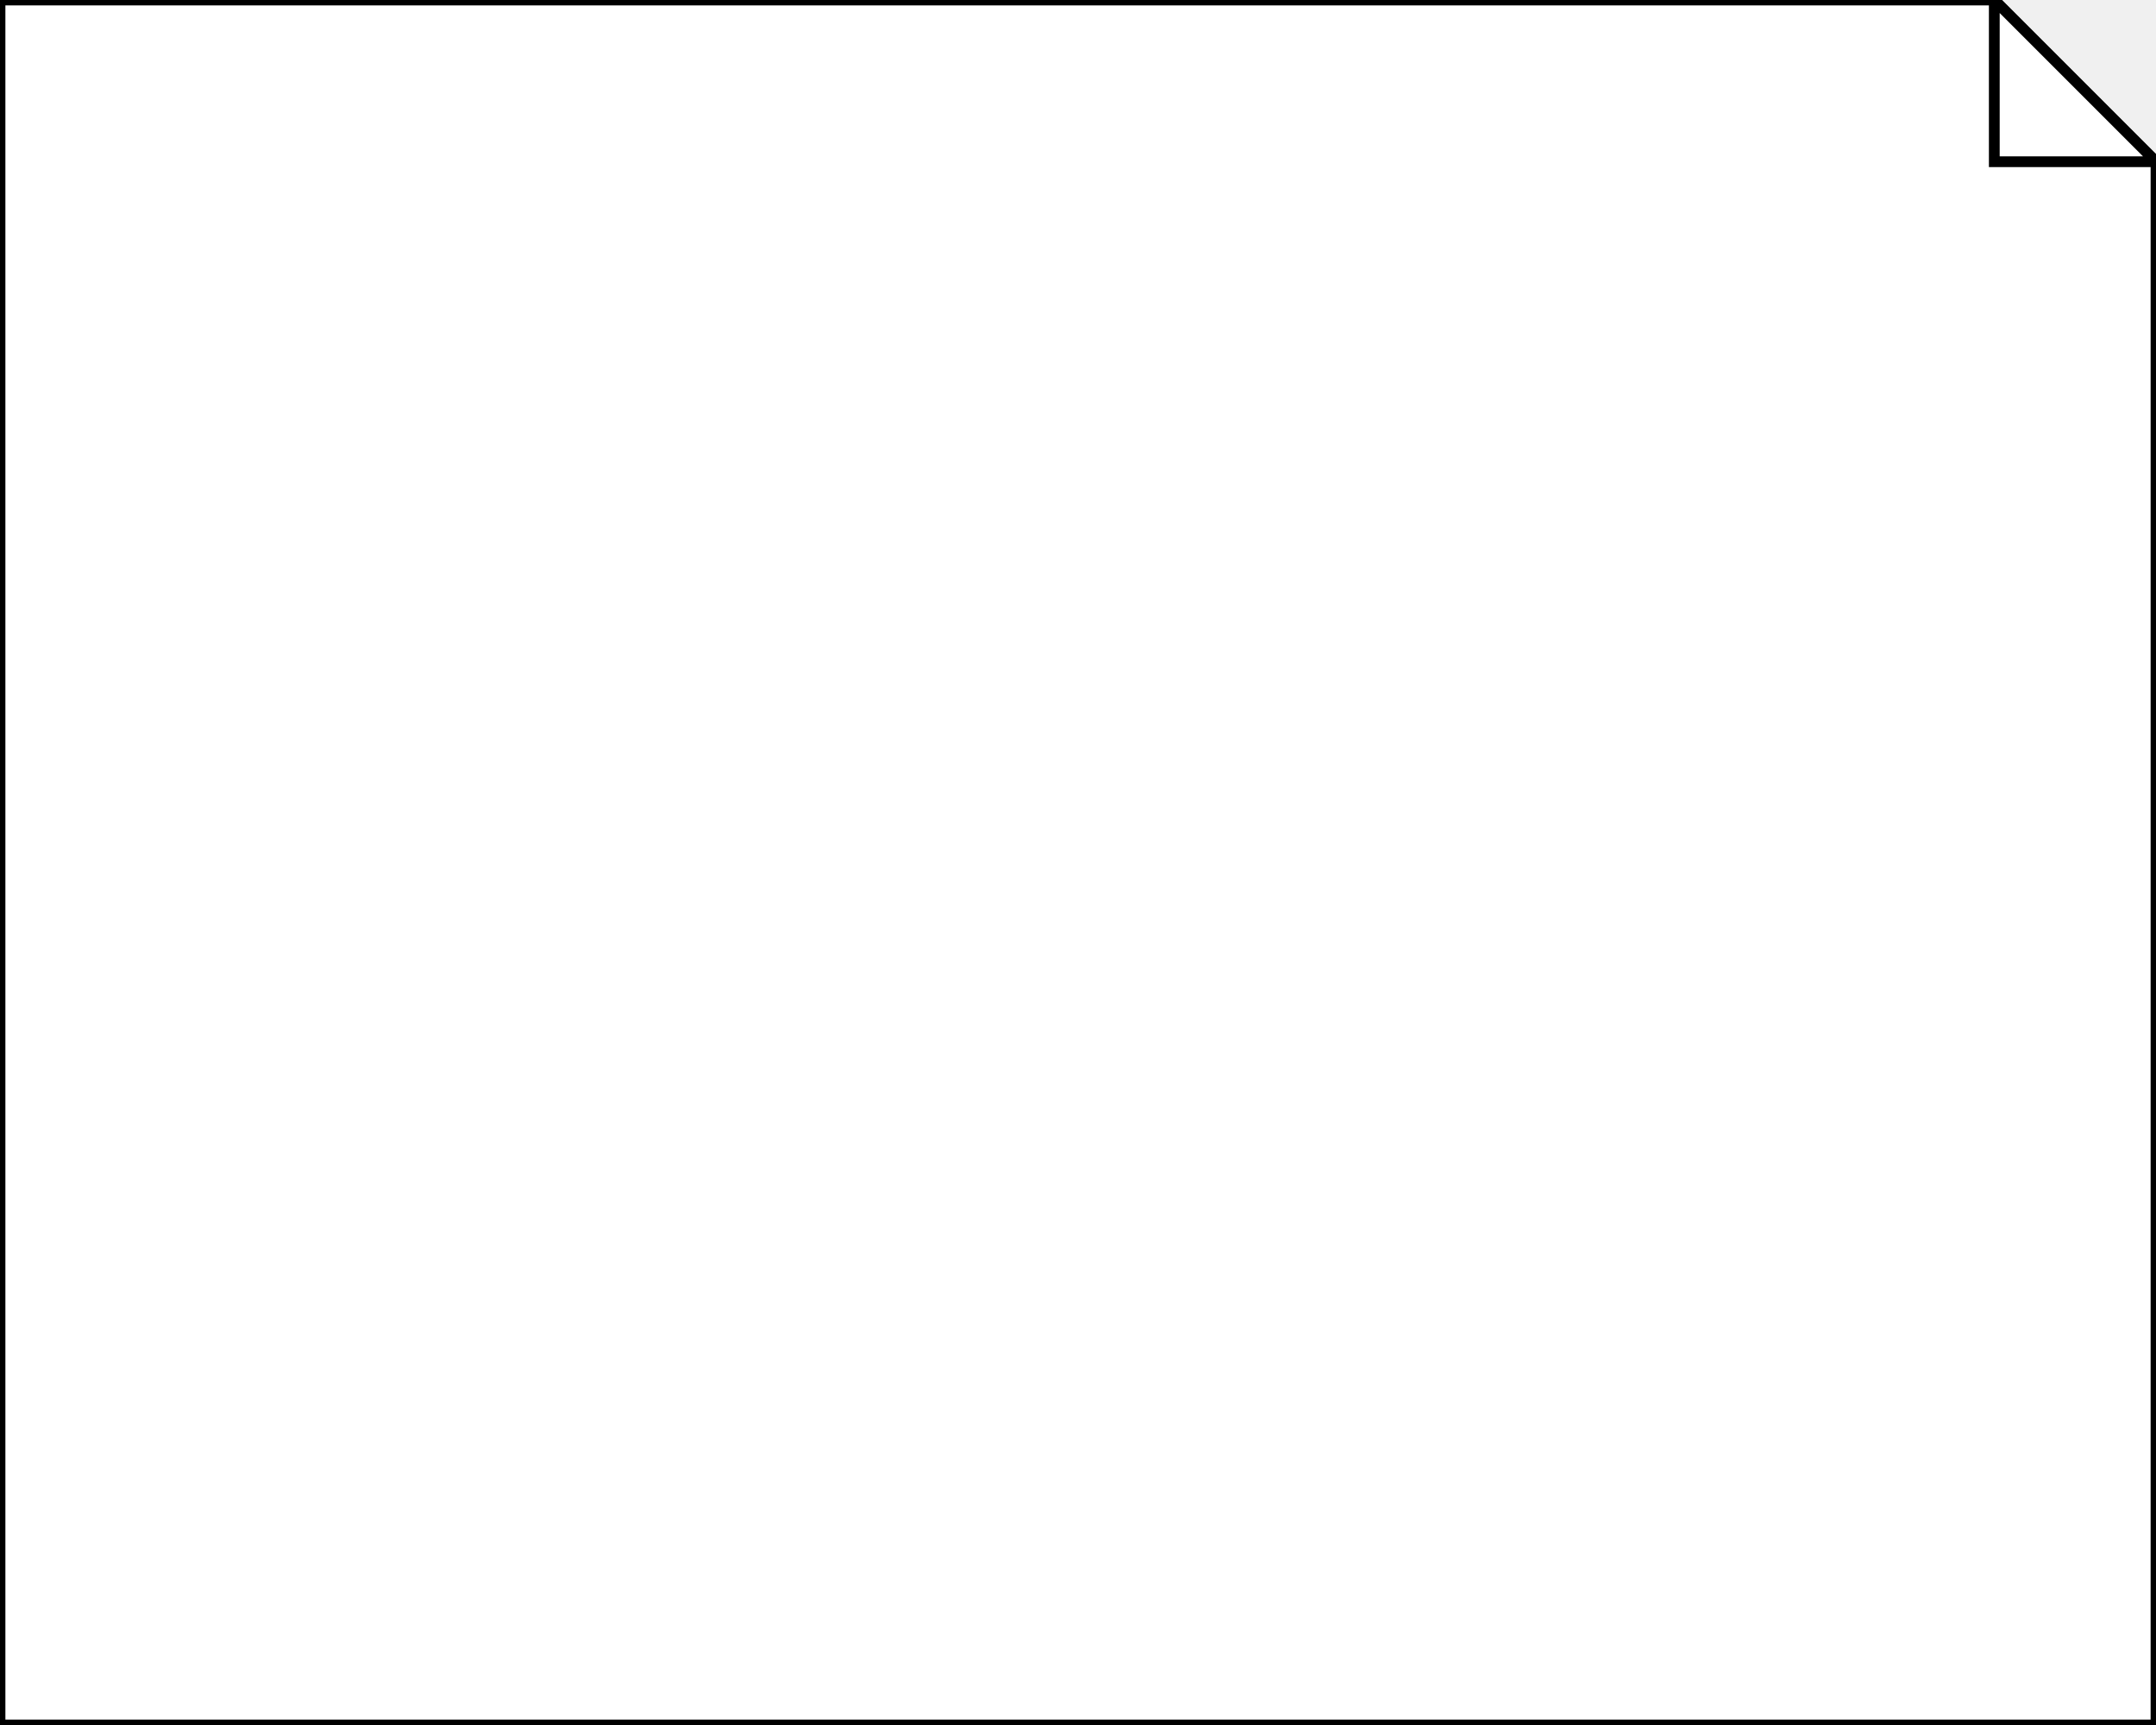
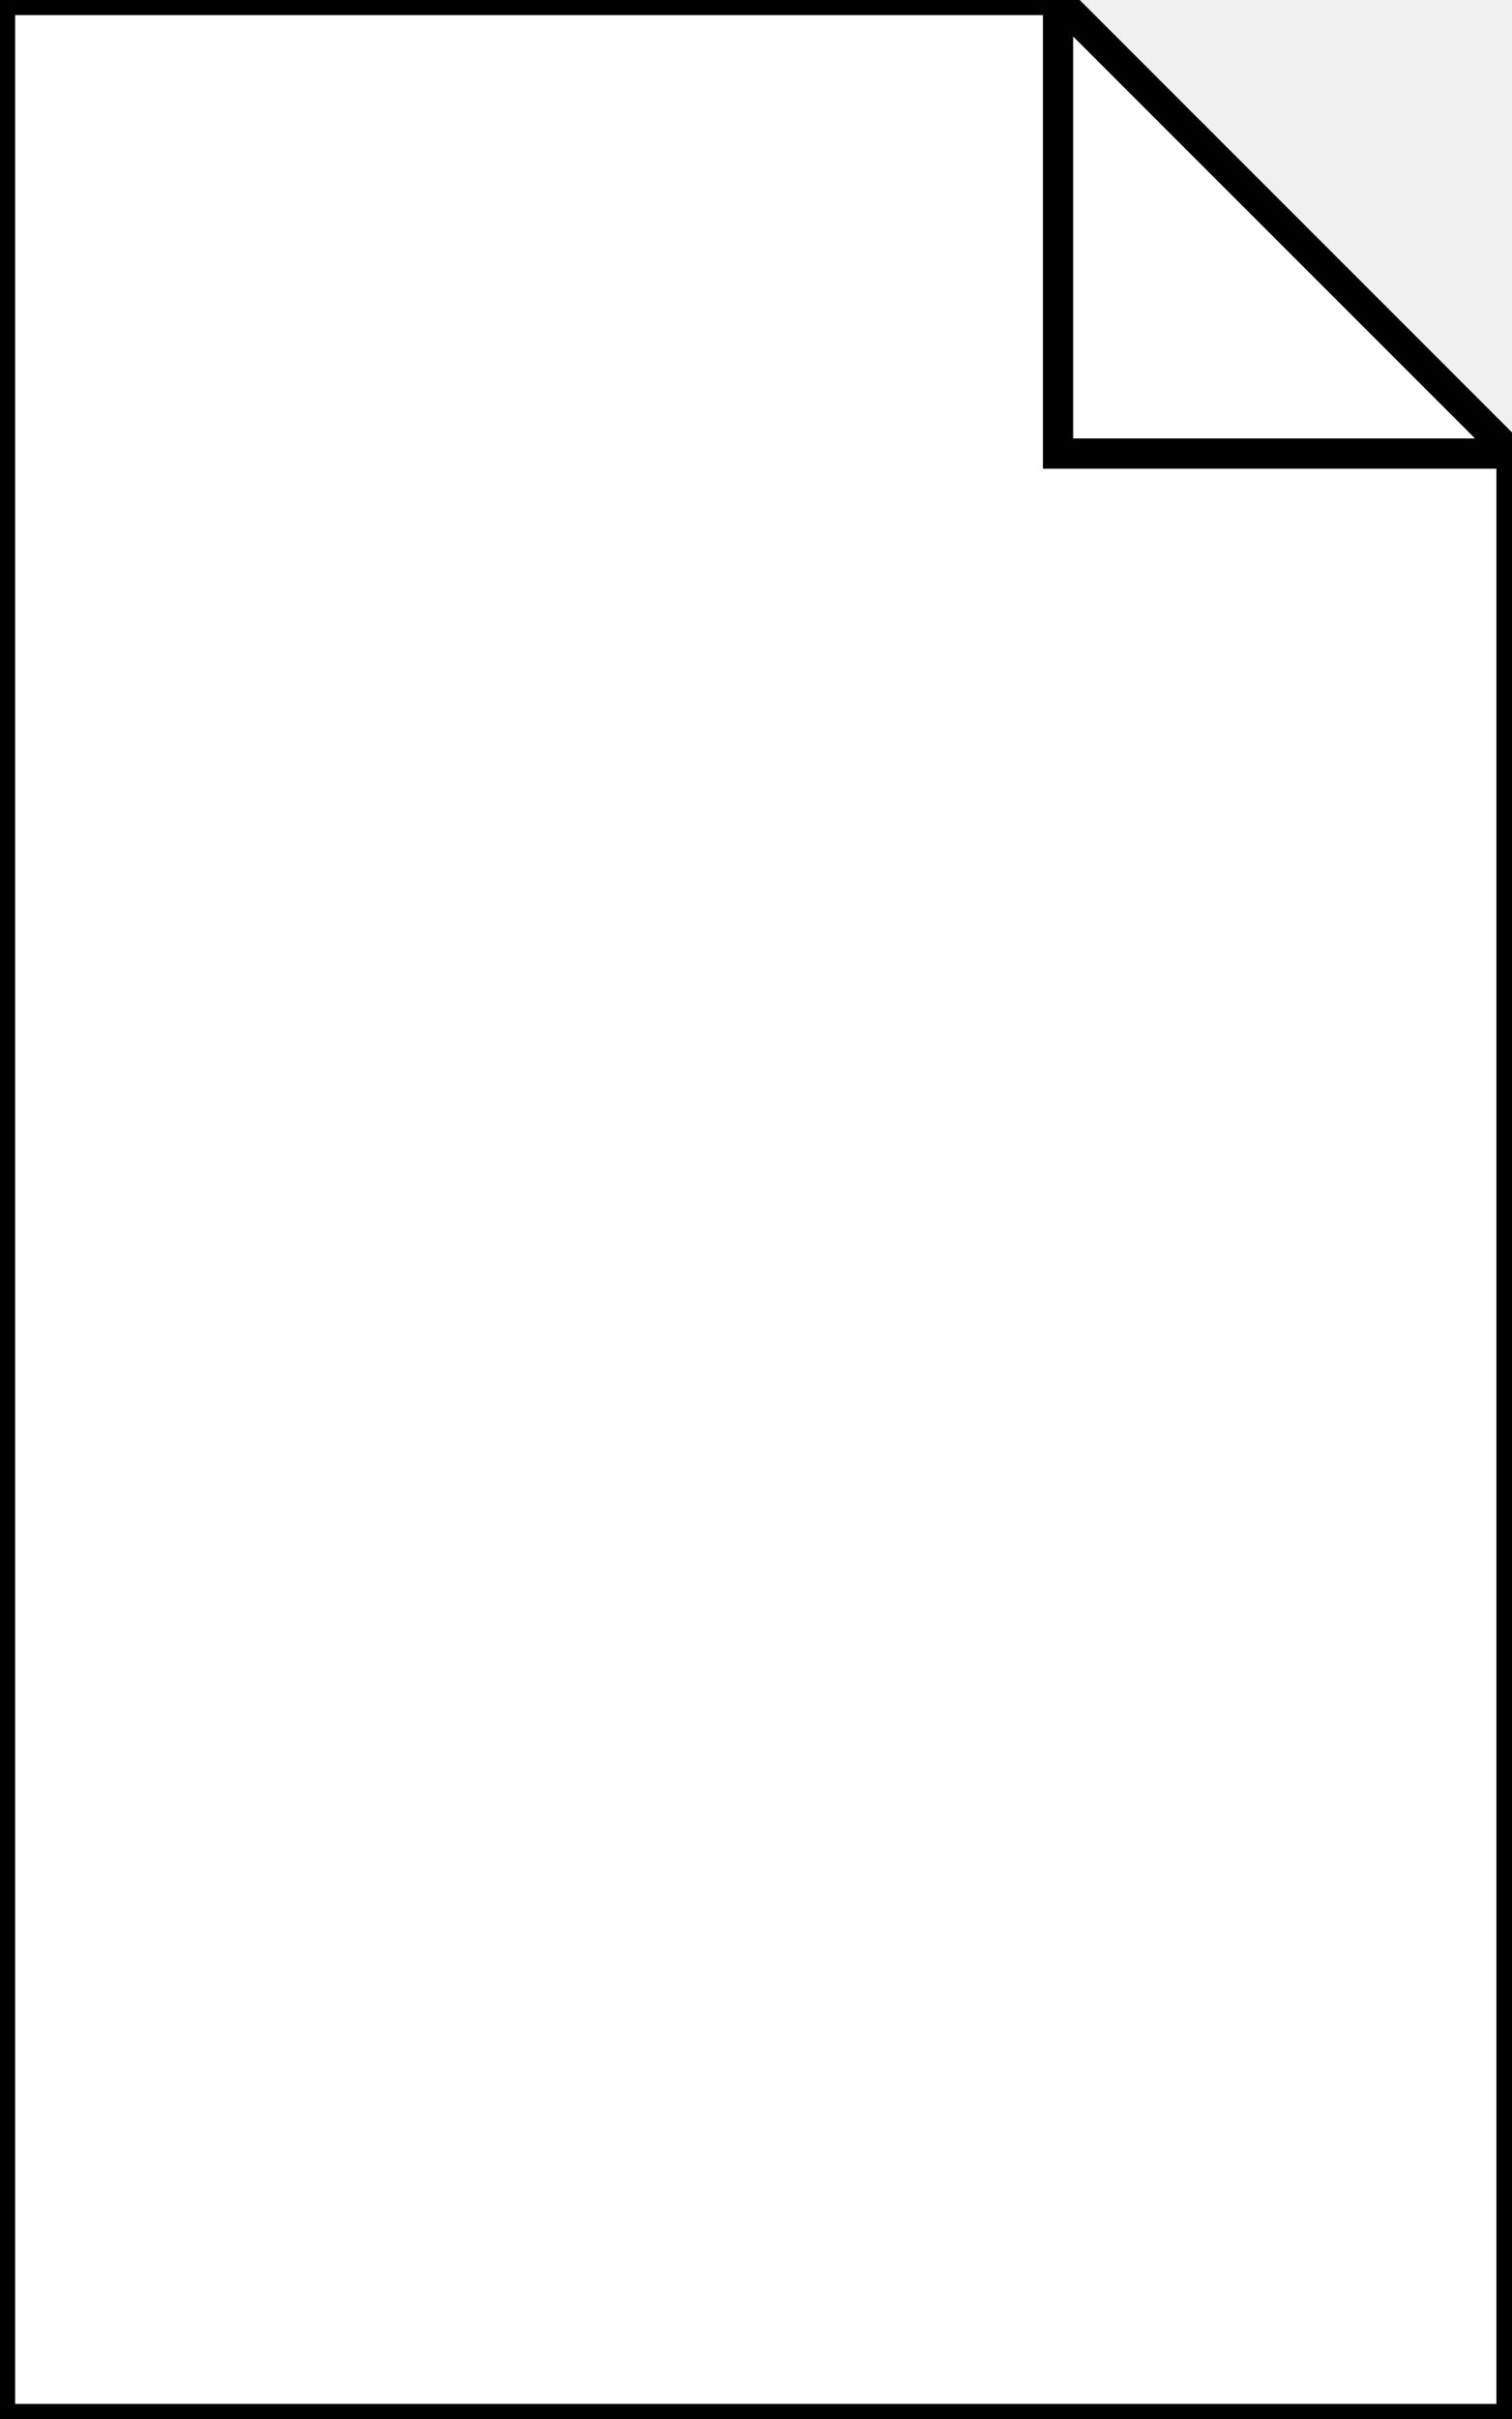
- <svg xmlns="http://www.w3.org/2000/svg" xmlns:ns1="http://www.b3mn.org/oryx" width="200" height="160" version="1.0">
+ <svg xmlns="http://www.w3.org/2000/svg" xmlns:ns1="http://www.b3mn.org/oryx" width="50" height="80" version="1.0">
  <defs />
  <ns1:magnets>
-     <ns1:magnet ns1:cx="1" ns1:cy="50" ns1:anchors="left" />
-     <ns1:magnet ns1:cx="1" ns1:cy="80" ns1:anchors="left" />
-     <ns1:magnet ns1:cx="1" ns1:cy="110" ns1:anchors="left" />
-     <ns1:magnet ns1:cx="70" ns1:cy="159" ns1:anchors="bottom" />
-     <ns1:magnet ns1:cx="100" ns1:cy="159" ns1:anchors="bottom" />
-     <ns1:magnet ns1:cx="130" ns1:cy="159" ns1:anchors="bottom" />
-     <ns1:magnet ns1:cx="199" ns1:cy="50" ns1:anchors="right" />
-     <ns1:magnet ns1:cx="199" ns1:cy="80" ns1:anchors="right" />
-     <ns1:magnet ns1:cx="199" ns1:cy="110" ns1:anchors="right" />
-     <ns1:magnet ns1:cx="70" ns1:cy="1" ns1:anchors="top" />
-     <ns1:magnet ns1:cx="100" ns1:cy="1" ns1:anchors="top" />
-     <ns1:magnet ns1:cx="130" ns1:cy="1" ns1:anchors="top" />
-     <ns1:magnet ns1:cx="100" ns1:cy="80" ns1:default="yes" />
+     <ns1:magnet ns1:cx="1" ns1:cy="20" ns1:anchors="left" />
+     <ns1:magnet ns1:cx="1" ns1:cy="40" ns1:anchors="left" />
+     <ns1:magnet ns1:cx="1" ns1:cy="60" ns1:anchors="left" />
+     <ns1:magnet ns1:cx="12" ns1:cy="80" ns1:anchors="bottom" />
+     <ns1:magnet ns1:cx="25" ns1:cy="80" ns1:anchors="bottom" />
+     <ns1:magnet ns1:cx="37" ns1:cy="80" ns1:anchors="bottom" />
+     <ns1:magnet ns1:cx="49" ns1:cy="20" ns1:anchors="right" />
+     <ns1:magnet ns1:cx="49" ns1:cy="40" ns1:anchors="right" />
+     <ns1:magnet ns1:cx="49" ns1:cy="60" ns1:anchors="right" />
+     <ns1:magnet ns1:cx="12" ns1:cy="1" ns1:anchors="top" />
+     <ns1:magnet ns1:cx="25" ns1:cy="1" ns1:anchors="top" />
+     <ns1:magnet ns1:cx="37" ns1:cy="1" ns1:anchors="top" />
+     <ns1:magnet ns1:cx="25" ns1:cy="40" ns1:default="yes" />
  </ns1:magnets>
-   <g pointer-events="fill" ns1:minimumSize="80 20" ns1:maximumSize="">
+   <g pointer-events="fill" ns1:minimumSize="50 20" ns1:maximumSize="">
    <defs>
      <radialGradient id="background" cx="10%" cy="10%" r="100%" fx="10%" fy="10%">
        <stop offset="0%" stop-color="#ffffff" stop-opacity="1" />
        <stop id="fill_el" offset="100%" stop-color="#ffffff" stop-opacity="1" />
      </radialGradient>
    </defs>
-     <polygon id="fram123" stroke="black" stroke-width="1" points="0,0 185,0  200,15 200,160 0,160" fill="url(#background) white" ns1:resize="vertical horizontal" ns1:anchors="bottom top right left" />
-     <polygon id="corner" stroke="black" stroke-width="1" points="185,0  185,15 200,15" fill="white" ns1:resize="vertical horizontal" />
+     <polygon id="fram123" stroke="black" stroke-width="1" points="0,0 35,0  50,15 50,80 0,80" fill="url(#background) white" ns1:resize="vertical horizontal" ns1:anchors="bottom top right left" />
+     <polygon id="corner" stroke="black" stroke-width="1" points="35,0  35,15 50,15" fill="white" ns1:resize="vertical horizontal" />
    <text font-size="12" id="text_name" x="8" y="10" ns1:align="top left" ns1:fittoelem="text_frame" ns1:anchors="left top" stroke="black" />
  </g>
</svg>
